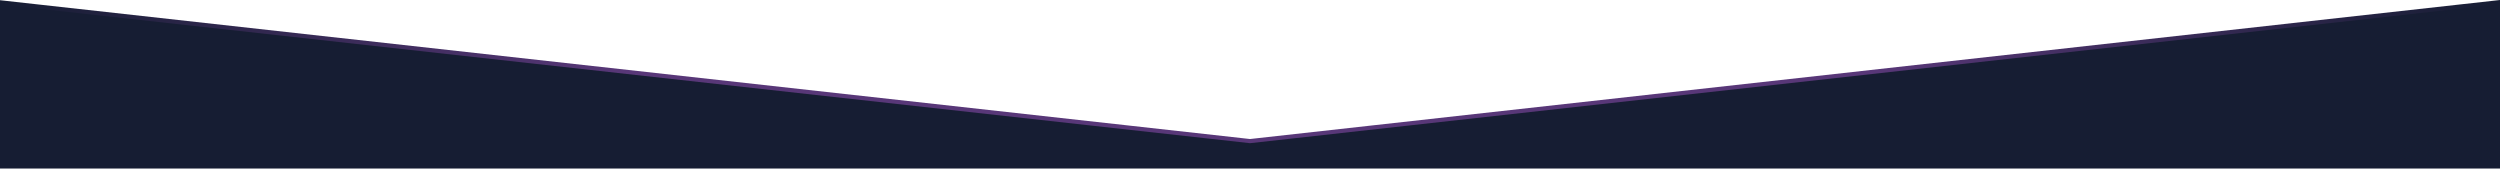
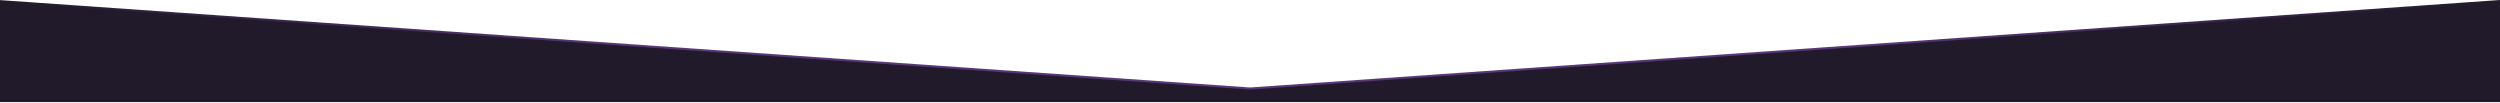
- <svg xmlns="http://www.w3.org/2000/svg" id="Layer_2" viewBox="0 0 1200 80.9">
+ <svg xmlns="http://www.w3.org/2000/svg" id="Layer_2" viewBox="0 0 1200 49">
  <defs>
    <style>
      .cls-1 {
-         fill: #161d33;
+         fill: #201a2b;
      }

      .cls-2 {
        fill: url(#linear-gradient);
      }
    </style>
-     <linearGradient id="linear-gradient" x1="0" y1="34.36" x2="1200" y2="34.36" gradientUnits="userSpaceOnUse">
-       <stop offset="0" stop-color="#161d33" />
+     <linearGradient id="linear-gradient" x1="0" y1="21.49" x2="1200" y2="21.49" gradientUnits="userSpaceOnUse">
+       <stop offset="0" stop-color="#201a2b" />
      <stop offset=".25" stop-color="#583778" />
      <stop offset=".75" stop-color="#583778" />
-       <stop offset="1" stop-color="#161d33" />
+       <stop offset="1" stop-color="#201a2b" />
    </linearGradient>
  </defs>
  <g id="Layer_2-2" data-name="Layer_2">
    <g>
-       <polygon class="cls-1" points="1200 .9 1200 80.9 0 80.9 0 .9 543.66 61.36 600 67.63 1200 .9" />
-       <polygon class="cls-2" points="1200 0 1200 2 600 68.73 599.89 68.72 0 2.11 0 .1 543.66 60.46 600 66.73 1200 0" />
+       <polygon class="cls-1" points="1200 .44 1200 49 0 49 0 .44 600 42.44 1200 .44" />
+       <polygon class="cls-2" points="1200 0 1200 .99 600 42.98 599.89 42.98 0 1.04 0 .05 600 41.99 1200 0" />
    </g>
  </g>
</svg>
